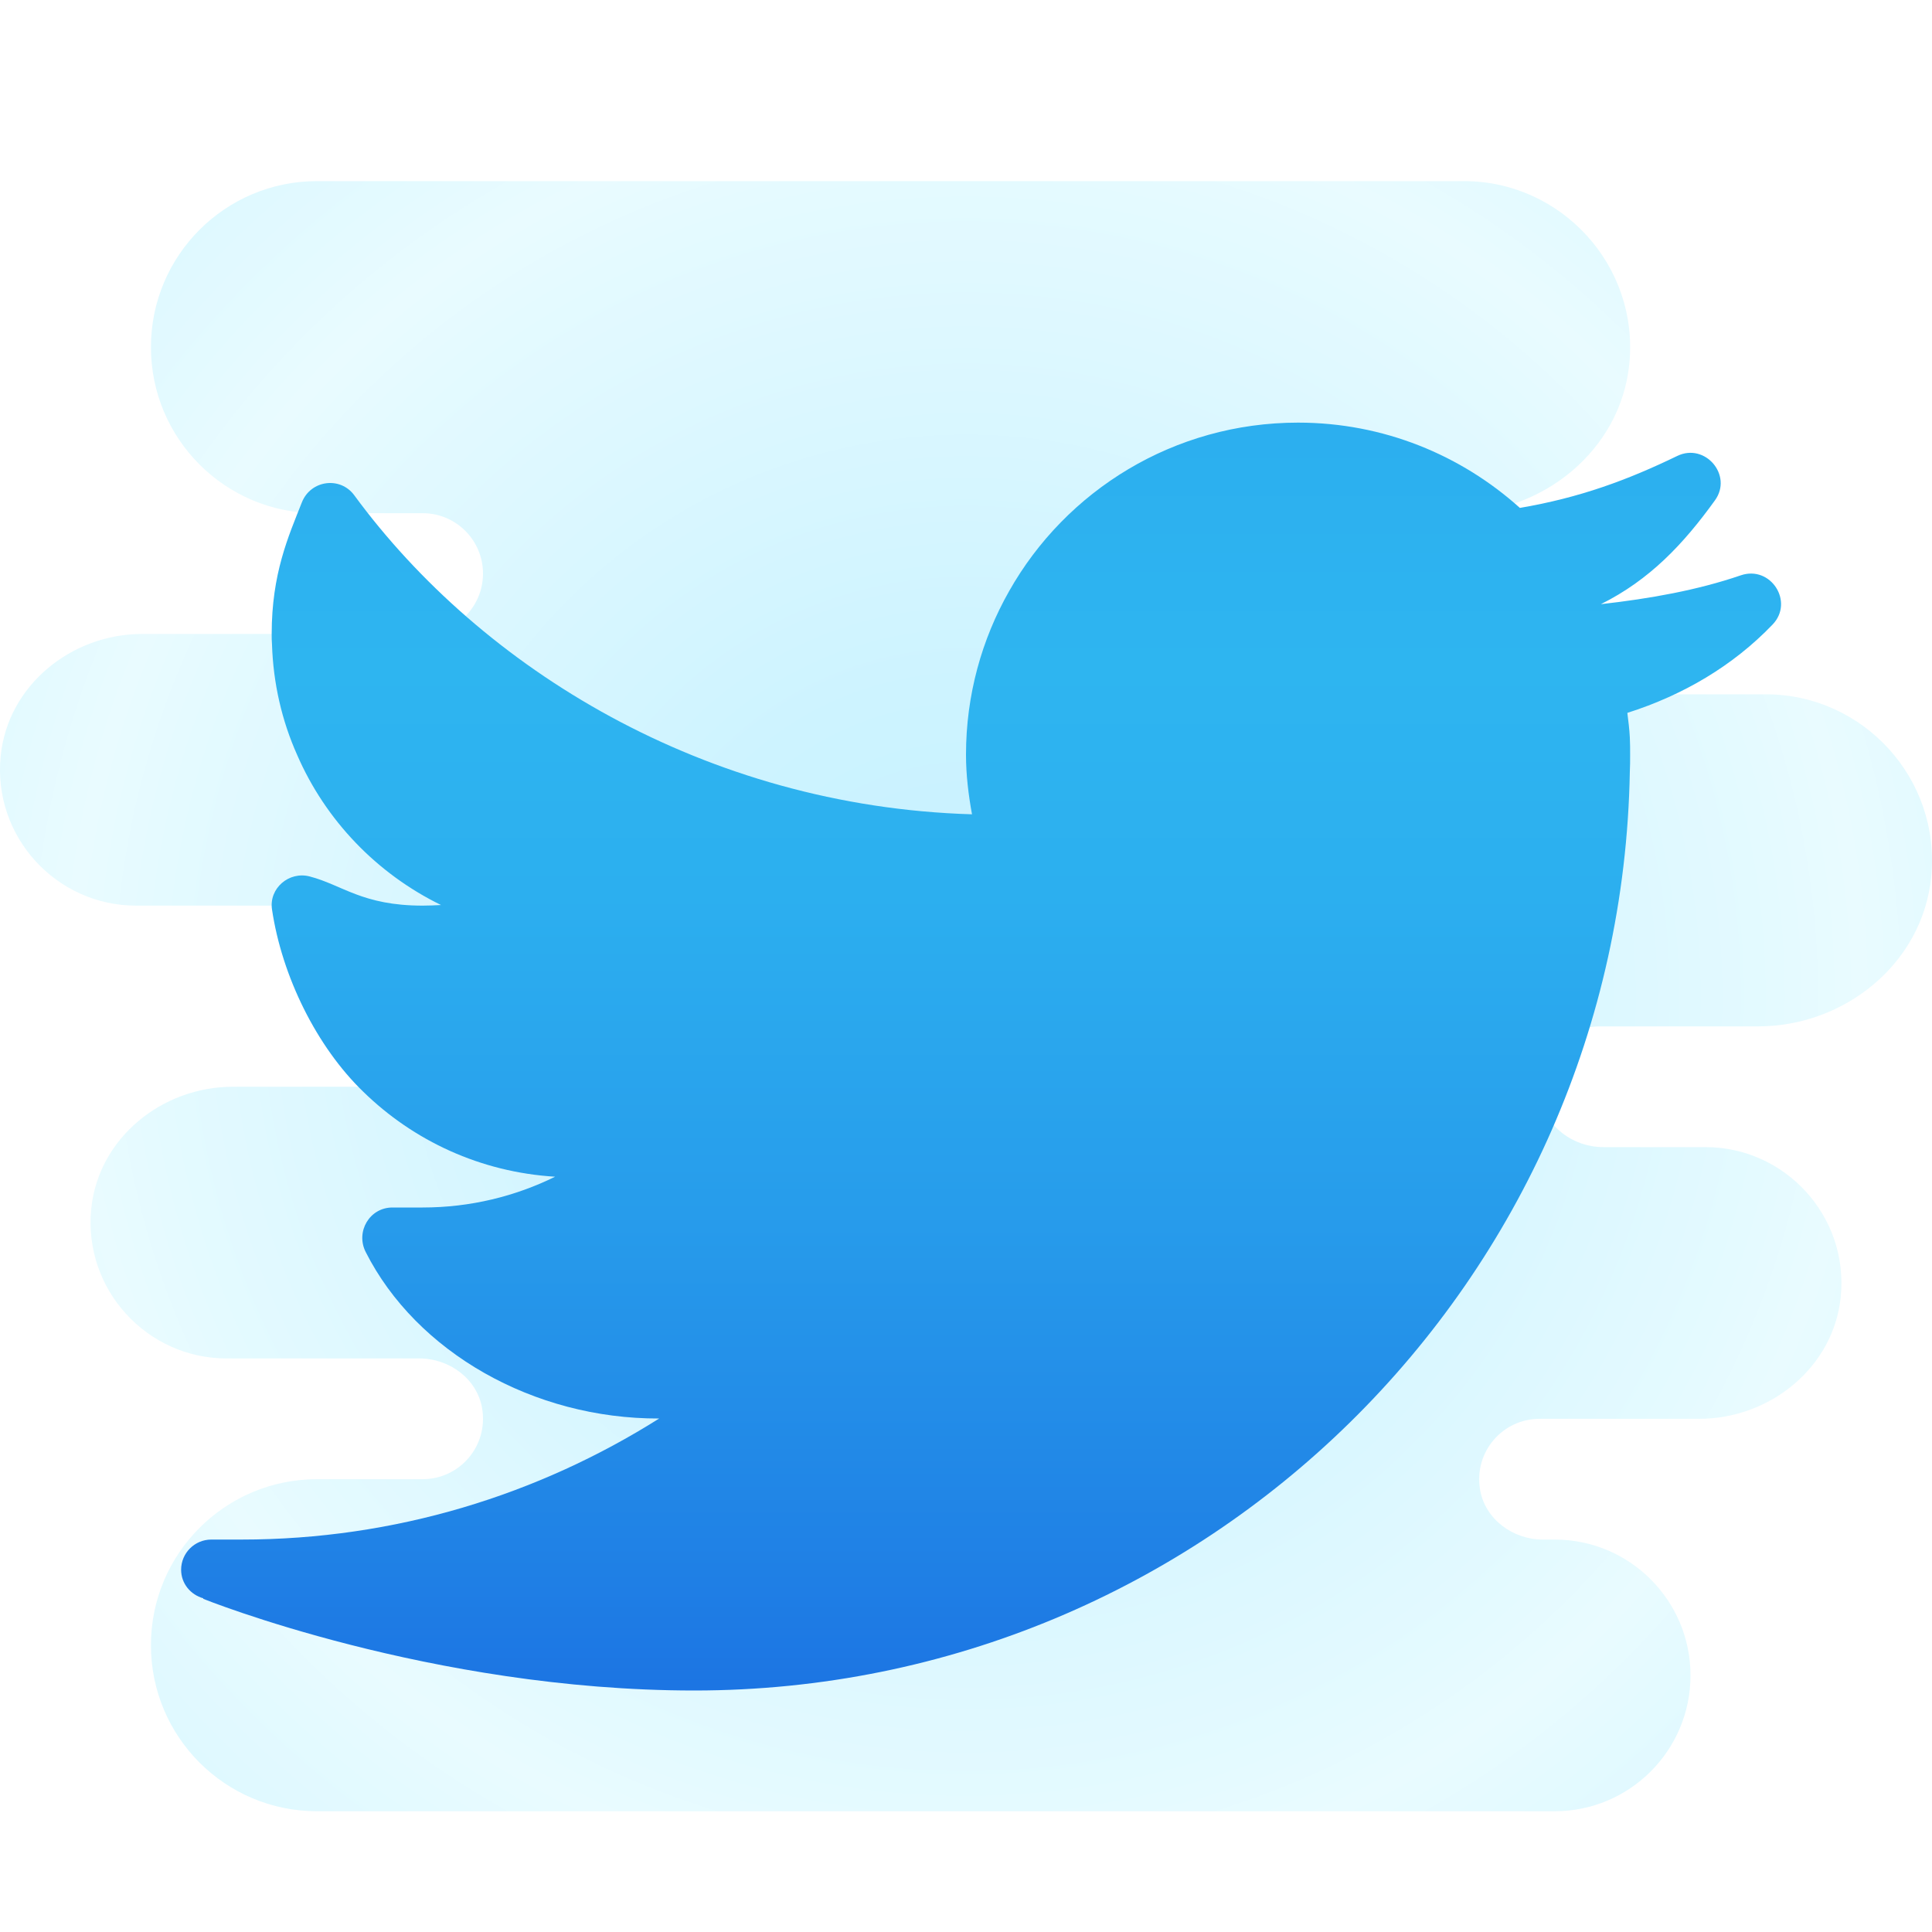
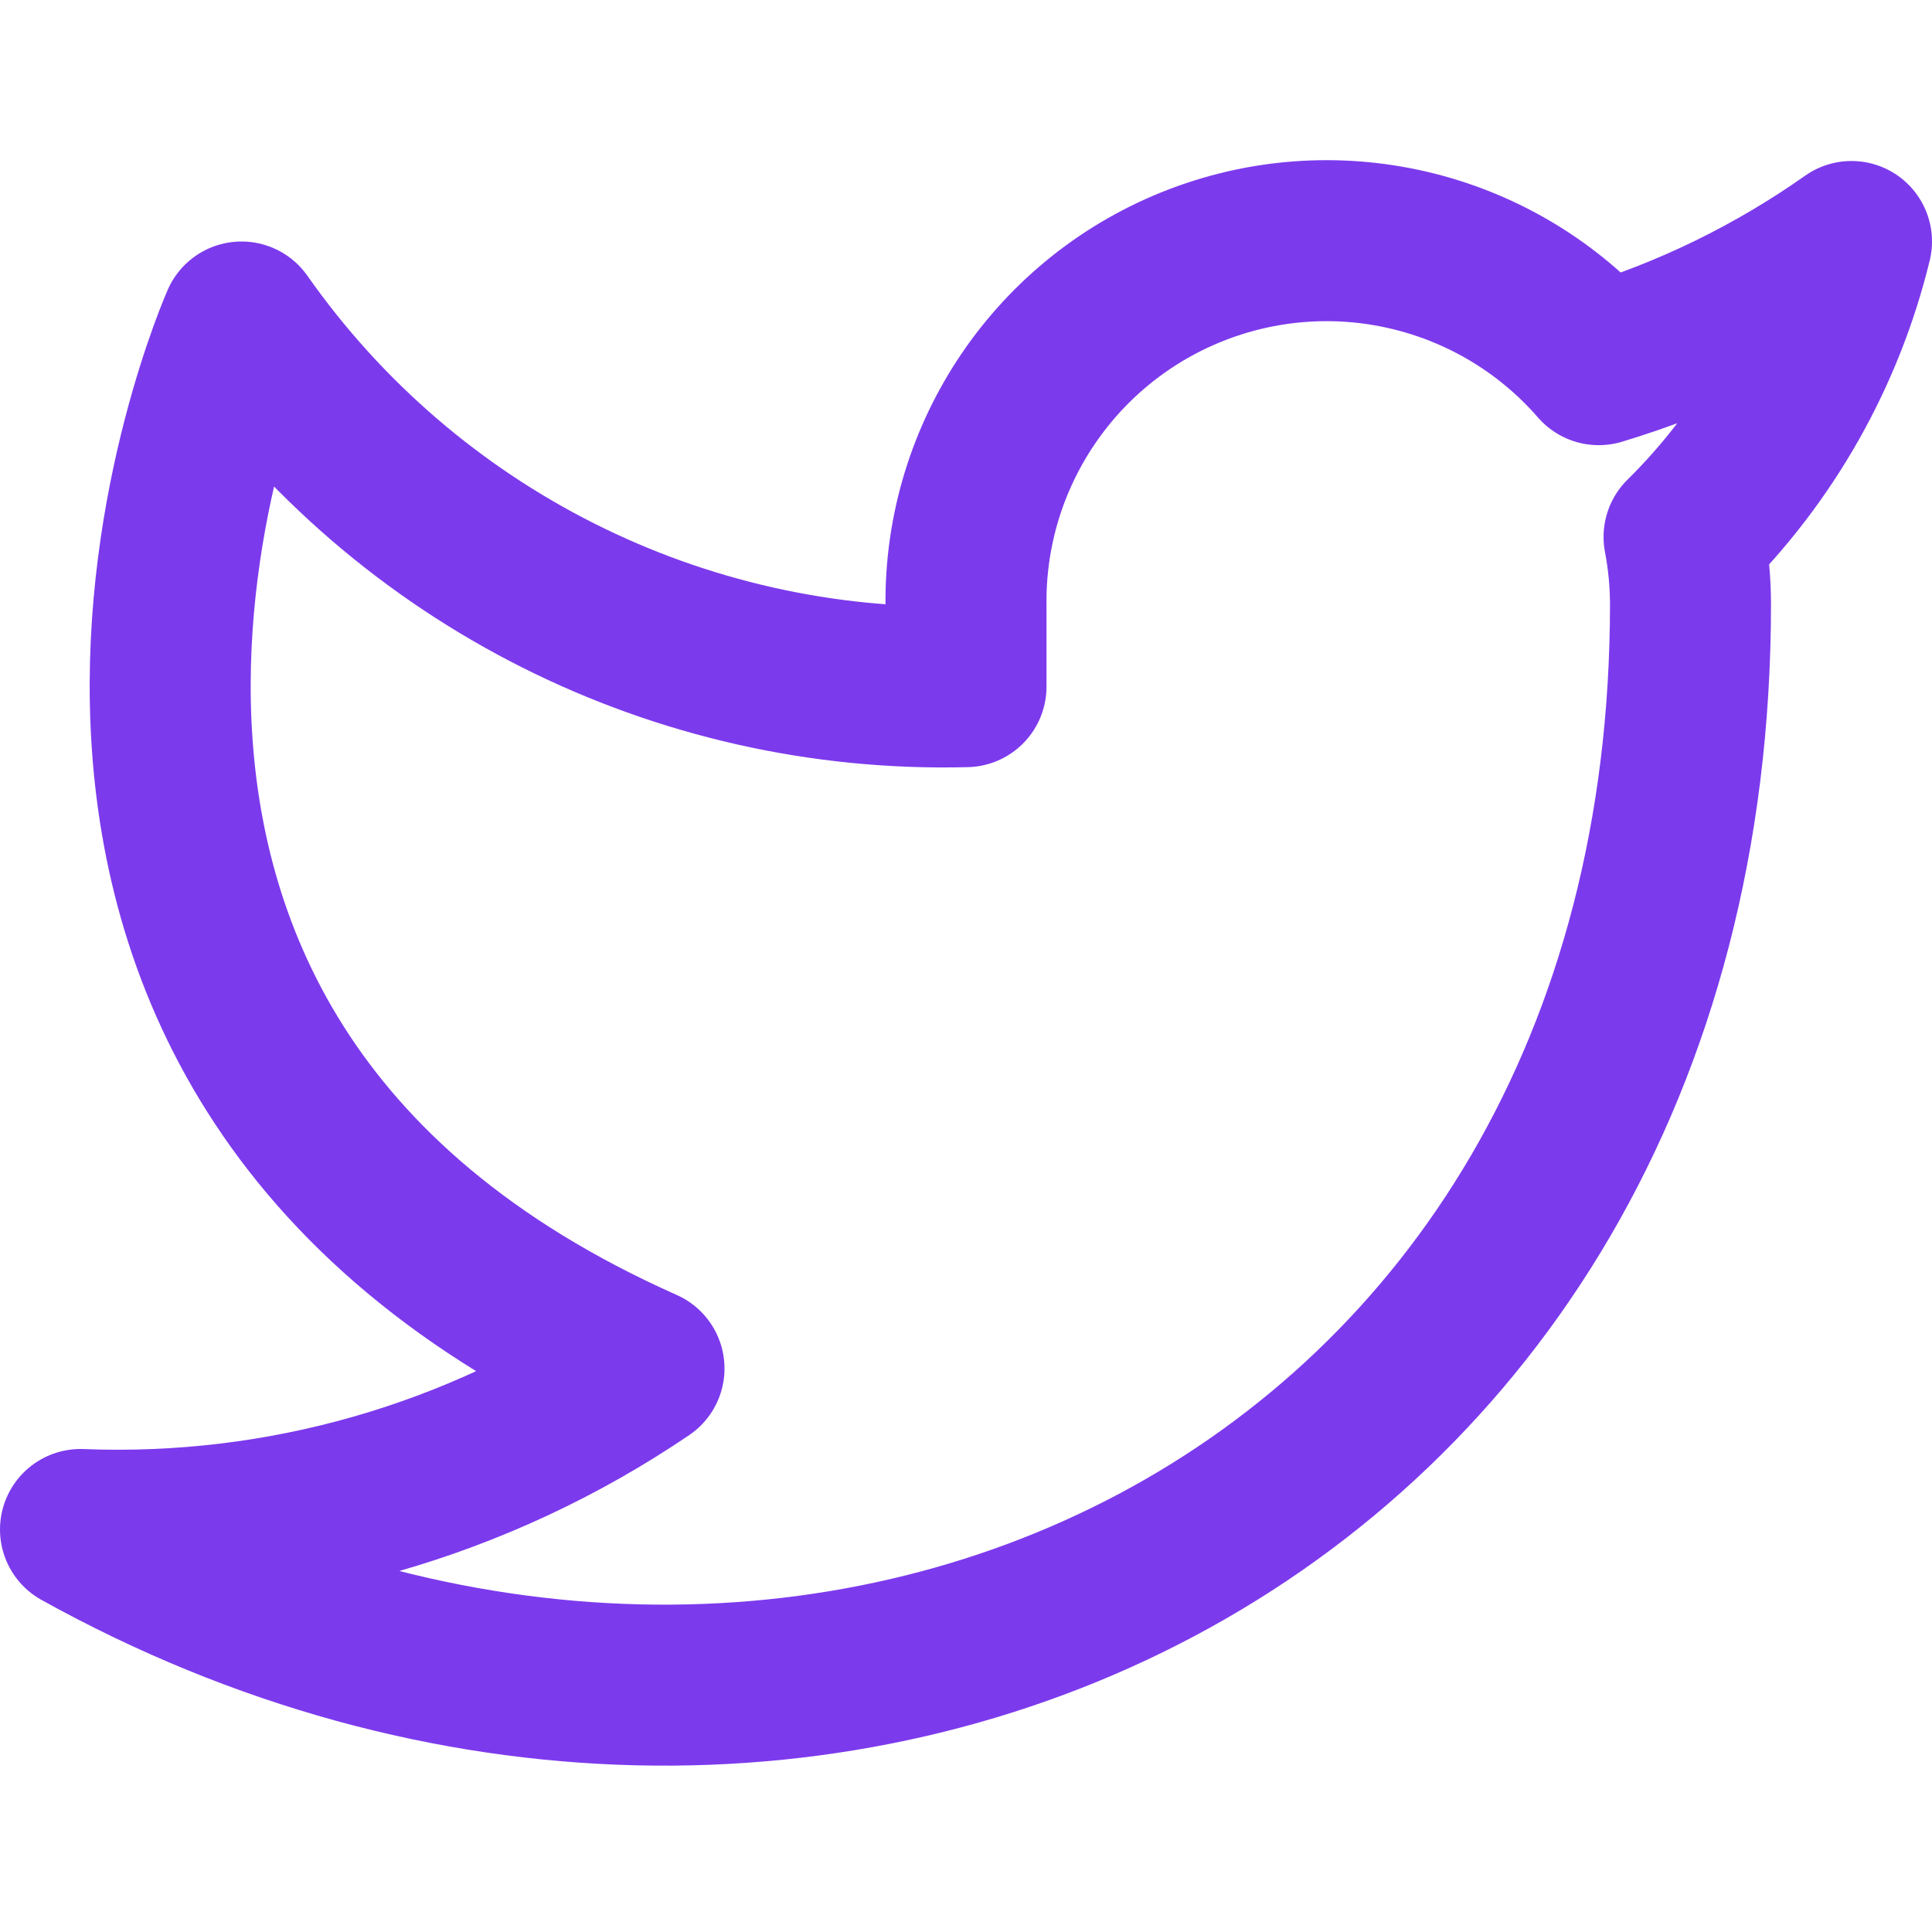
- <svg xmlns="http://www.w3.org/2000/svg" viewBox="0 0 64 64" width="64px" height="64px">
-   <radialGradient id="xW1rhakWxHfCsuNDi~7SWa" cx="32" cy="33" r="29.606" gradientUnits="userSpaceOnUse" spreadMethod="reflect">
-     <stop offset="0" stop-color="#c5f1ff" />
-     <stop offset=".35" stop-color="#cdf3ff" />
-     <stop offset=".907" stop-color="#e4faff" />
-     <stop offset="1" stop-color="#e9fbff" />
-   </radialGradient>
-   <path fill="url(#xW1rhakWxHfCsuNDi~7SWa)" d="M10.5,60h41c2.485,0,4.5-2.015,4.5-4.5v0c0-2.485-2.015-4.5-4.5-4.5h-0.393 c-0.996,0-1.92-0.681-2.08-1.664C48.824,48.083,49.785,47,51,47l5.288,0c2.347,0,4.453-1.704,4.689-4.039 C61.247,40.282,59.127,38,56.5,38l-3.393,0c-0.996,0-1.92-0.681-2.08-1.664C50.824,35.083,51.785,34,53,34l5.241,0 c2.868,0,5.442-2.082,5.731-4.936C64.303,25.789,61.711,23,58.5,23l-12.33,0c-1.624,0-3.081-1.216-3.166-2.839 C42.914,18.431,44.29,17,46,17l2.241,0c2.868,0,5.442-2.082,5.731-4.936C54.303,8.789,51.711,6,48.5,6l-38,0C7.462,6,5,8.462,5,11.5 v0c0,3.038,2.462,5.5,5.5,5.5H14c1.105,0,2,0.895,2,2v0c0,1.105-0.895,2-2,2l-9.288,0c-2.347,0-4.453,1.704-4.689,4.038 C-0.248,27.718,1.873,30,4.5,30l8.33,0c1.624,0,3.081,1.216,3.166,2.839C16.086,34.569,14.71,36,13,36H7.712 c-2.347,0-4.453,1.704-4.689,4.038C2.753,42.718,4.873,45,7.5,45h6.393c0.996,0,1.92,0.681,2.08,1.664 C16.176,47.917,15.215,49,14,49l-3.5,0C7.462,49,5,51.462,5,54.5v0C5,57.538,7.462,60,10.5,60z" />
-   <linearGradient id="xW1rhakWxHfCsuNDi~7SWb" x1="32.5" x2="32.5" y1="64.102" y2="22.102" gradientUnits="userSpaceOnUse" spreadMethod="reflect">
-     <stop offset="0" stop-color="#155cde" />
-     <stop offset=".278" stop-color="#1f7fe5" />
-     <stop offset=".569" stop-color="#279ceb" />
-     <stop offset=".82" stop-color="#2cafef" />
-     <stop offset="1" stop-color="#2eb5f0" />
-   </linearGradient>
-   <path fill="url(#xW1rhakWxHfCsuNDi~7SWb)" d="M57.667,19.058c-1.44,0.493-2.997,0.771-4.636,0.956c1.617-0.805,2.735-1.99,3.78-3.441 c0.598-0.83-0.329-1.915-1.25-1.469c-1.638,0.793-3.22,1.382-5.213,1.721C48.399,15.073,45.829,14,43,14 c-4.11,0-7.69,2.25-9.57,5.58C32.52,21.18,32,23.03,32,25c0,0.677,0.082,1.332,0.199,1.975c-8.839-0.263-16.248-4.827-20.463-10.568 C11.268,15.77,10.29,15.906,10,16.641C9.553,17.772,9,19,9,21c0,0.12,0,0.23,0.01,0.34c0.04,1.3,0.33,2.54,0.83,3.66 c0.94,2.17,2.64,3.94,4.77,4.98C14.41,29.99,14.21,30,14,30c-2,0-2.658-0.685-3.743-0.967c-0.683-0.178-1.35,0.392-1.247,1.09 c0.328,2.221,1.484,4.559,3.029,6.047c1.66,1.62,3.88,2.66,6.35,2.81C17.07,39.63,15.58,40,14,40h-1c-0.756,0-1.227,0.8-0.886,1.474 c1.677,3.317,5.561,5.53,9.722,5.516C17.826,49.518,13.091,51,8,51H7c-0.552,0-1,0.448-1,1c0,0.458,0.314,0.828,0.734,0.946 l-0.002,0.017c0,0,7.53,3.037,16.268,3.037c16.93,0,30.69-13.57,30.99-30.43C54,25.38,54,25.19,54,25s0-0.38-0.01-0.57 c-0.014-0.275-0.048-0.545-0.082-0.815c1.851-0.589,3.499-1.558,4.811-2.926C59.442,19.936,58.655,18.72,57.667,19.058z" />
+ <svg xmlns="http://www.w3.org/2000/svg" stroke="currentColor" fill="none" stroke-width="2" viewBox="0 0 24 24" stroke-linecap="round" stroke-linejoin="round" height="1em" width="1em" style="     color: #7c3aed; ">
+   <path d="M23 3a10.9 10.9 0 0 1-3.14 1.53 4.48 4.48 0 0 0-7.86 3v1A10.66 10.66 0 0 1 3 4s-4 9 5 13a11.64 11.64 0 0 1-7 2c9 5 20 0 20-11.5a4.5 4.5 0 0 0-.08-.83A7.72 7.72 0 0 0 23 3z" />
</svg>
